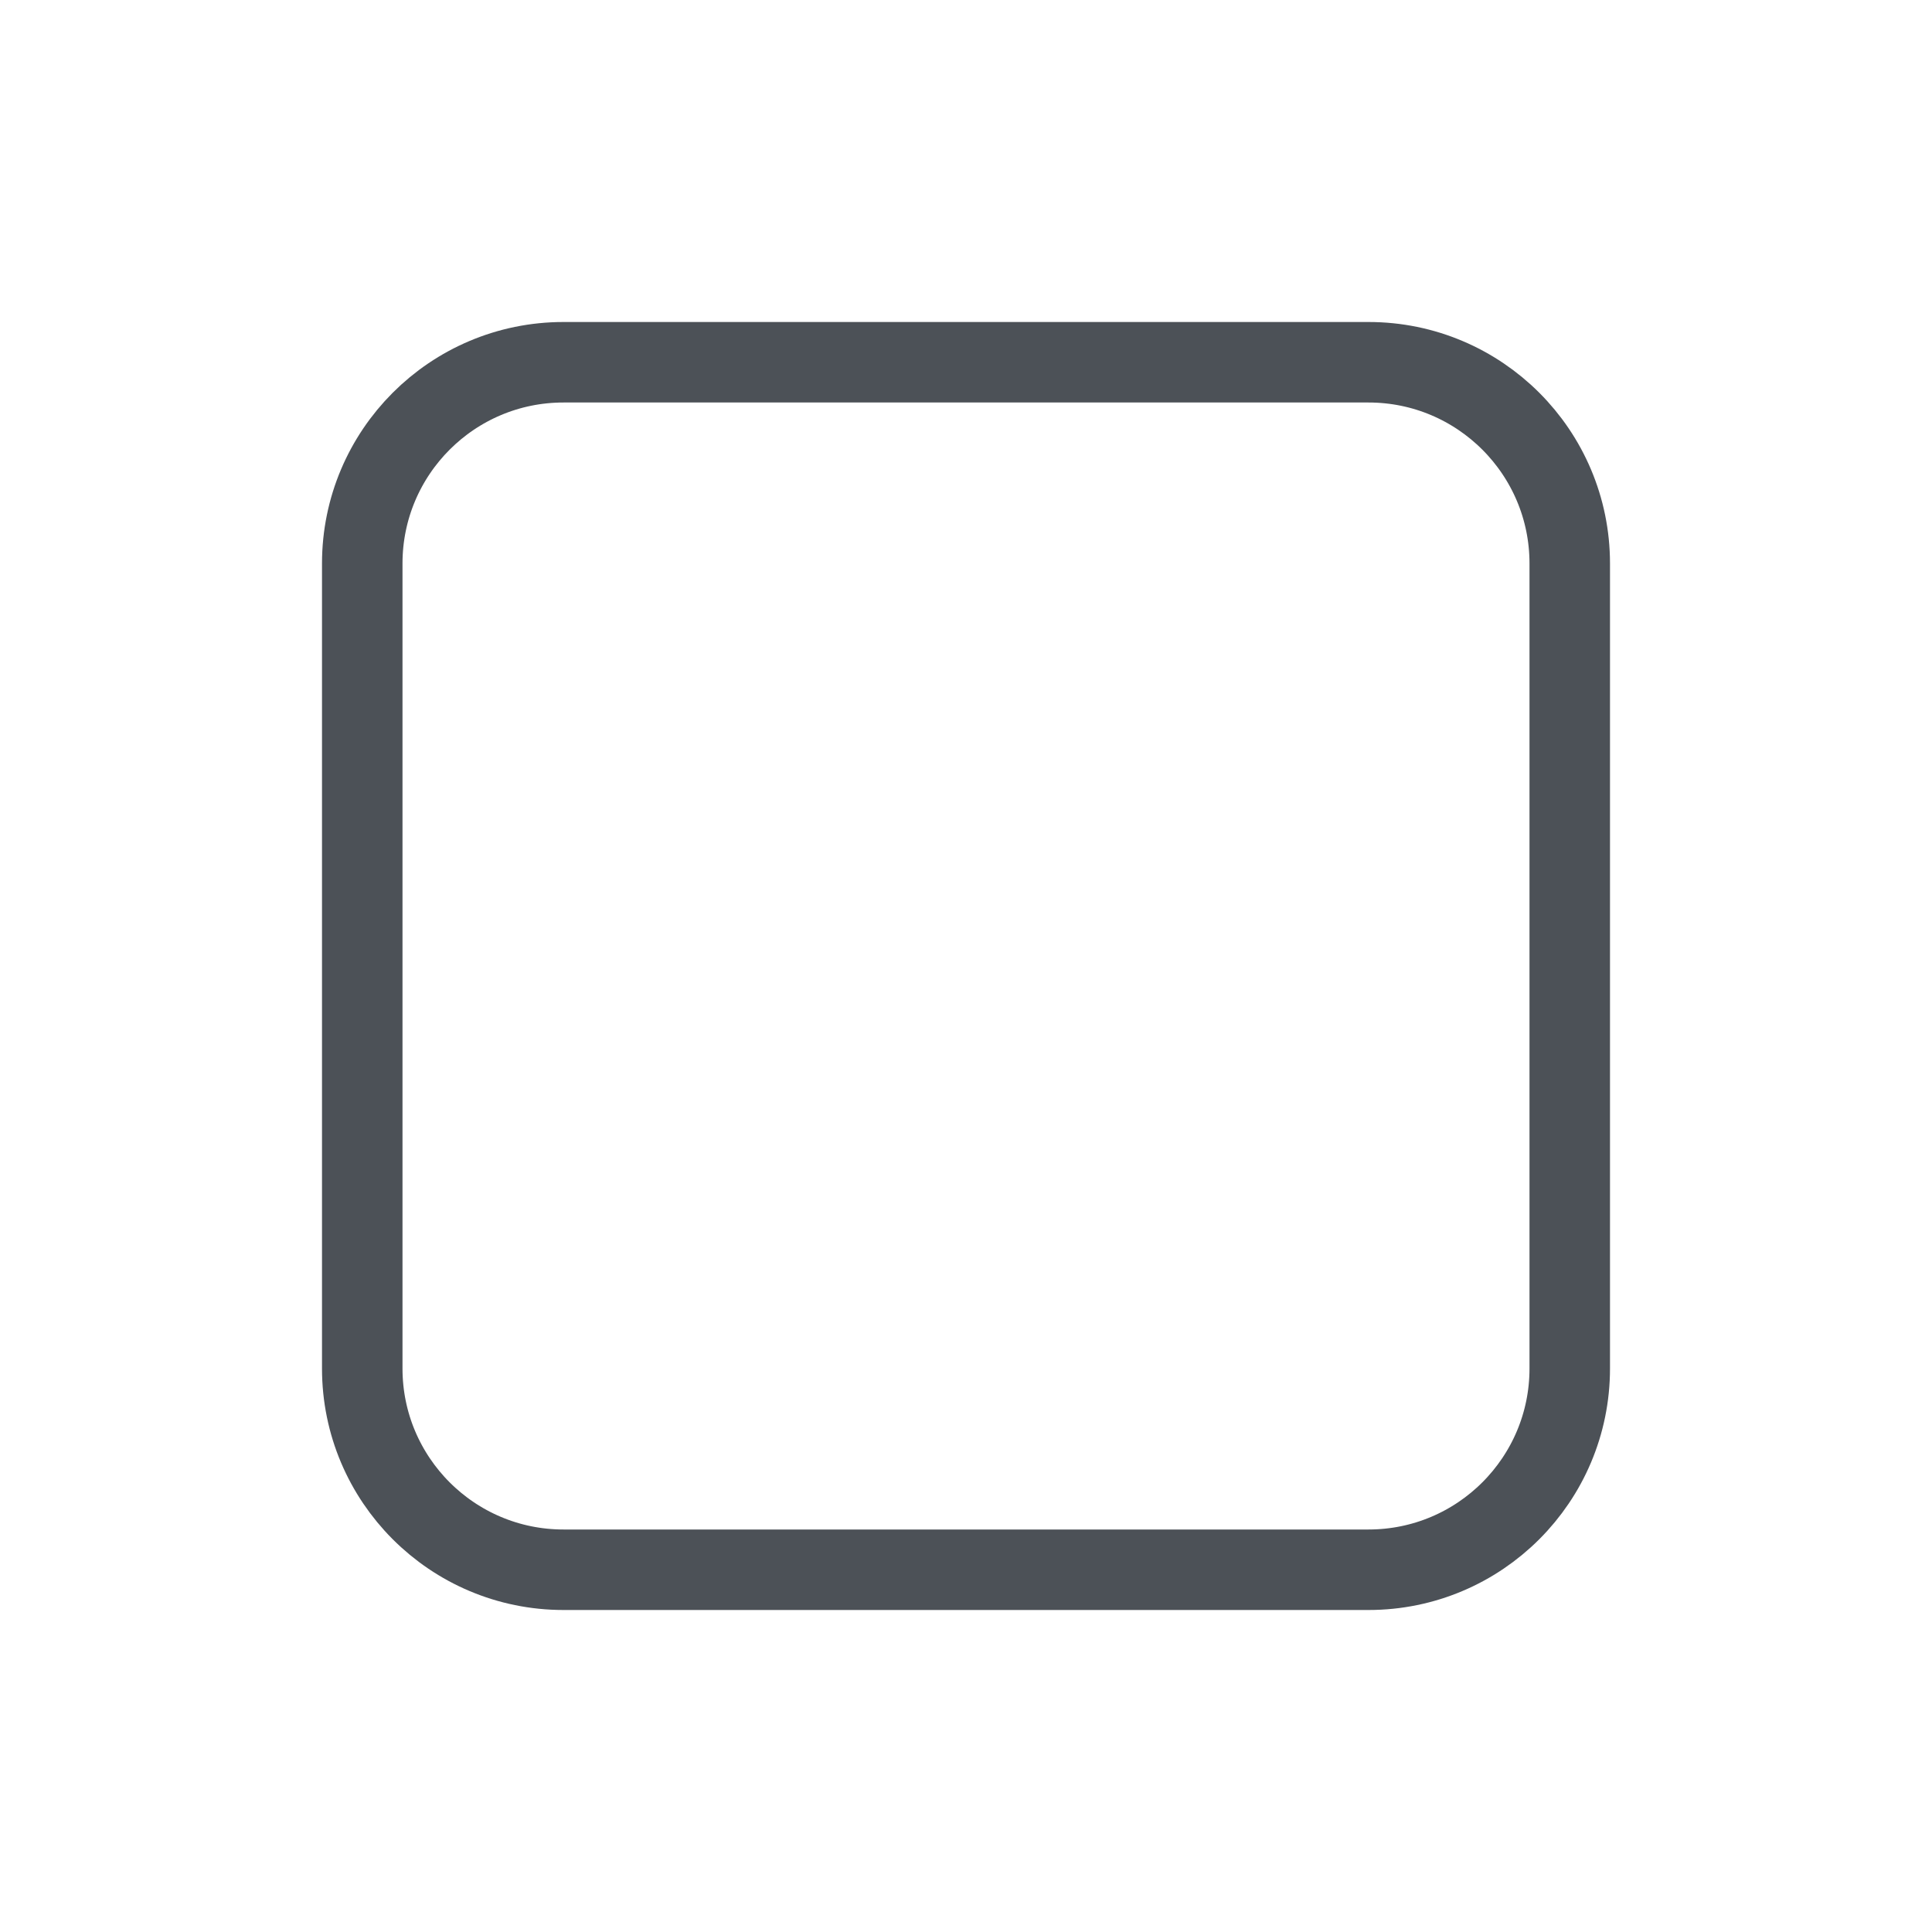
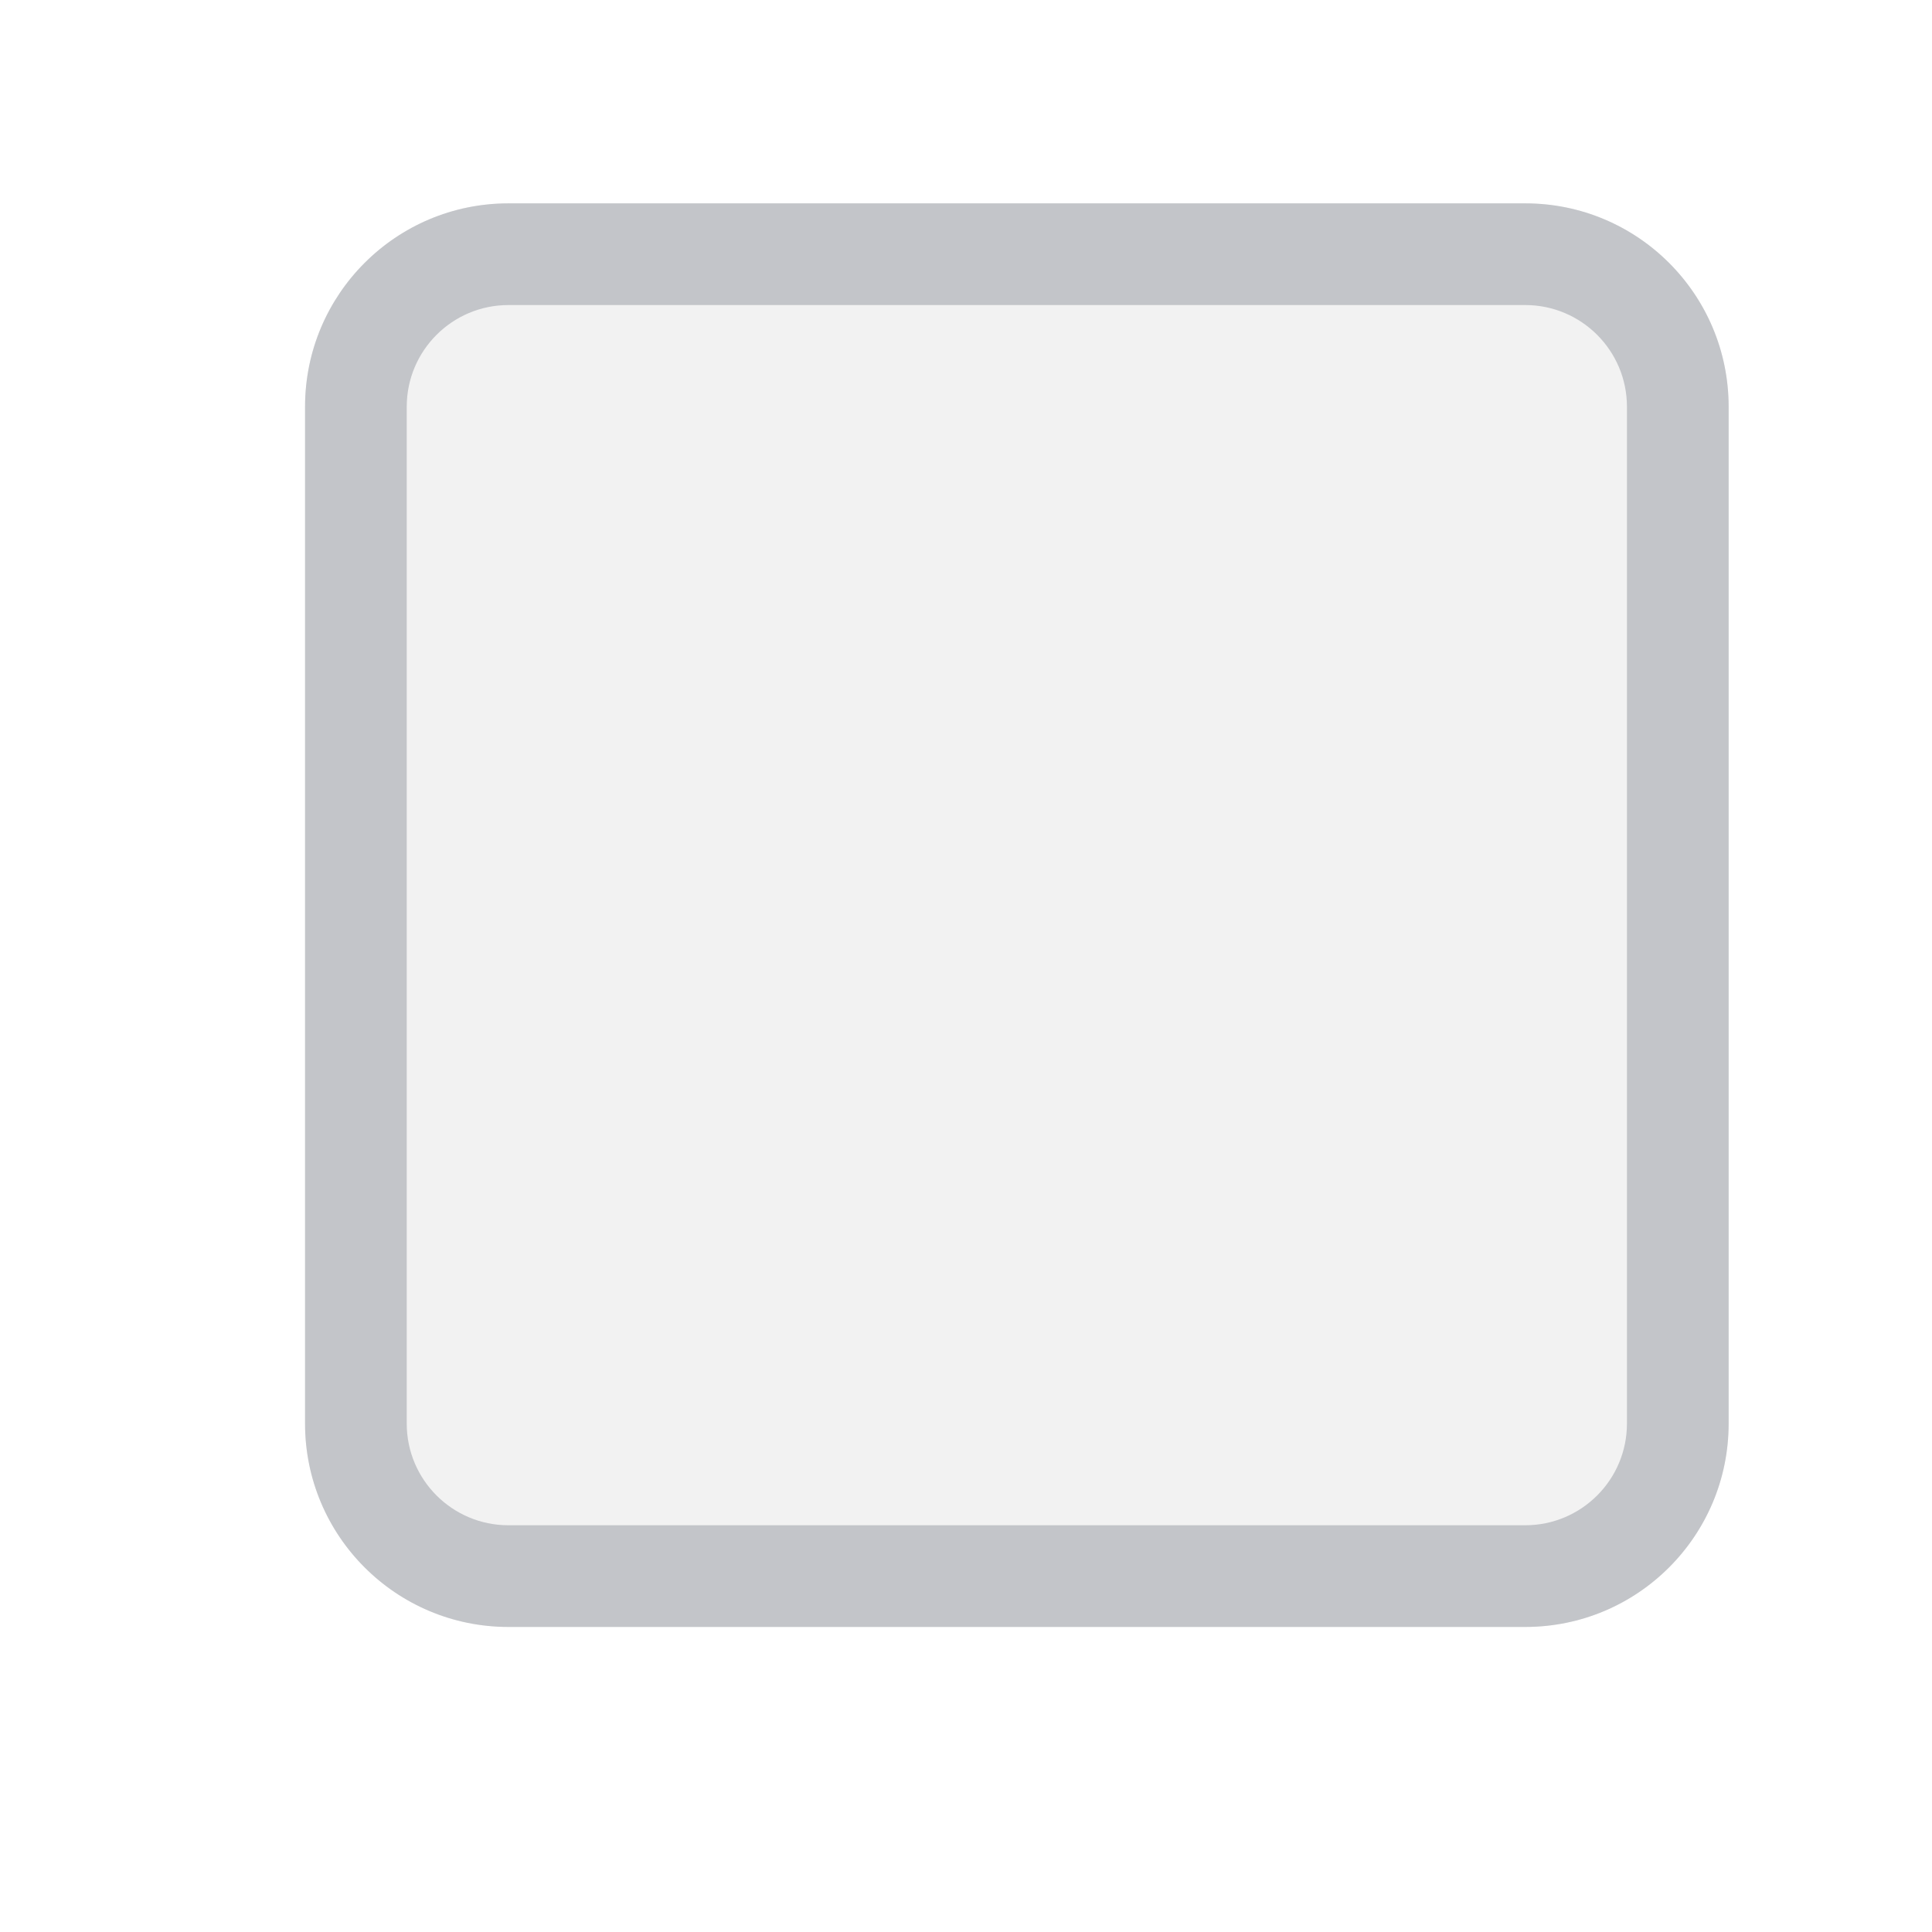
- <svg xmlns="http://www.w3.org/2000/svg" width="24" height="24" viewBox="0 0 24 24" fill="none">
-   <rect id="Checkbox.Background.Disabled_Checkbox.Border.Disabled" x="4.5" y="4.5" width="15" height="15" rx="2.5" fill="#00000000" stroke="#4C5157" />
+ <svg xmlns="http://www.w3.org/2000/svg" width="19" height="19" viewBox="0 0 19 19">
+   <g fill="none" fill-rule="evenodd">
+     <rect width="14" height="14" x="3" y="2" fill="#F2F2F2" rx="2" />
+     <path fill="#C3C5C9" d="M5,2 L15,2 C16.105,2 17,2.895 17,4 L17,14 C17,15.105 16.105,16 15,16 L5,16 C3.895,16 3,15.105 3,14 L3,4 C3,2.895 3.895,2 5,2 Z M5,3 C4.448,3 4,3.448 4,4 L4,14 C4,14.552 4.448,15 5,15 L15,15 C15.552,15 16,14.552 16,14 L16,4 C16,3.448 15.552,3 15,3 L5,3 Z" />
+   </g>
</svg>
